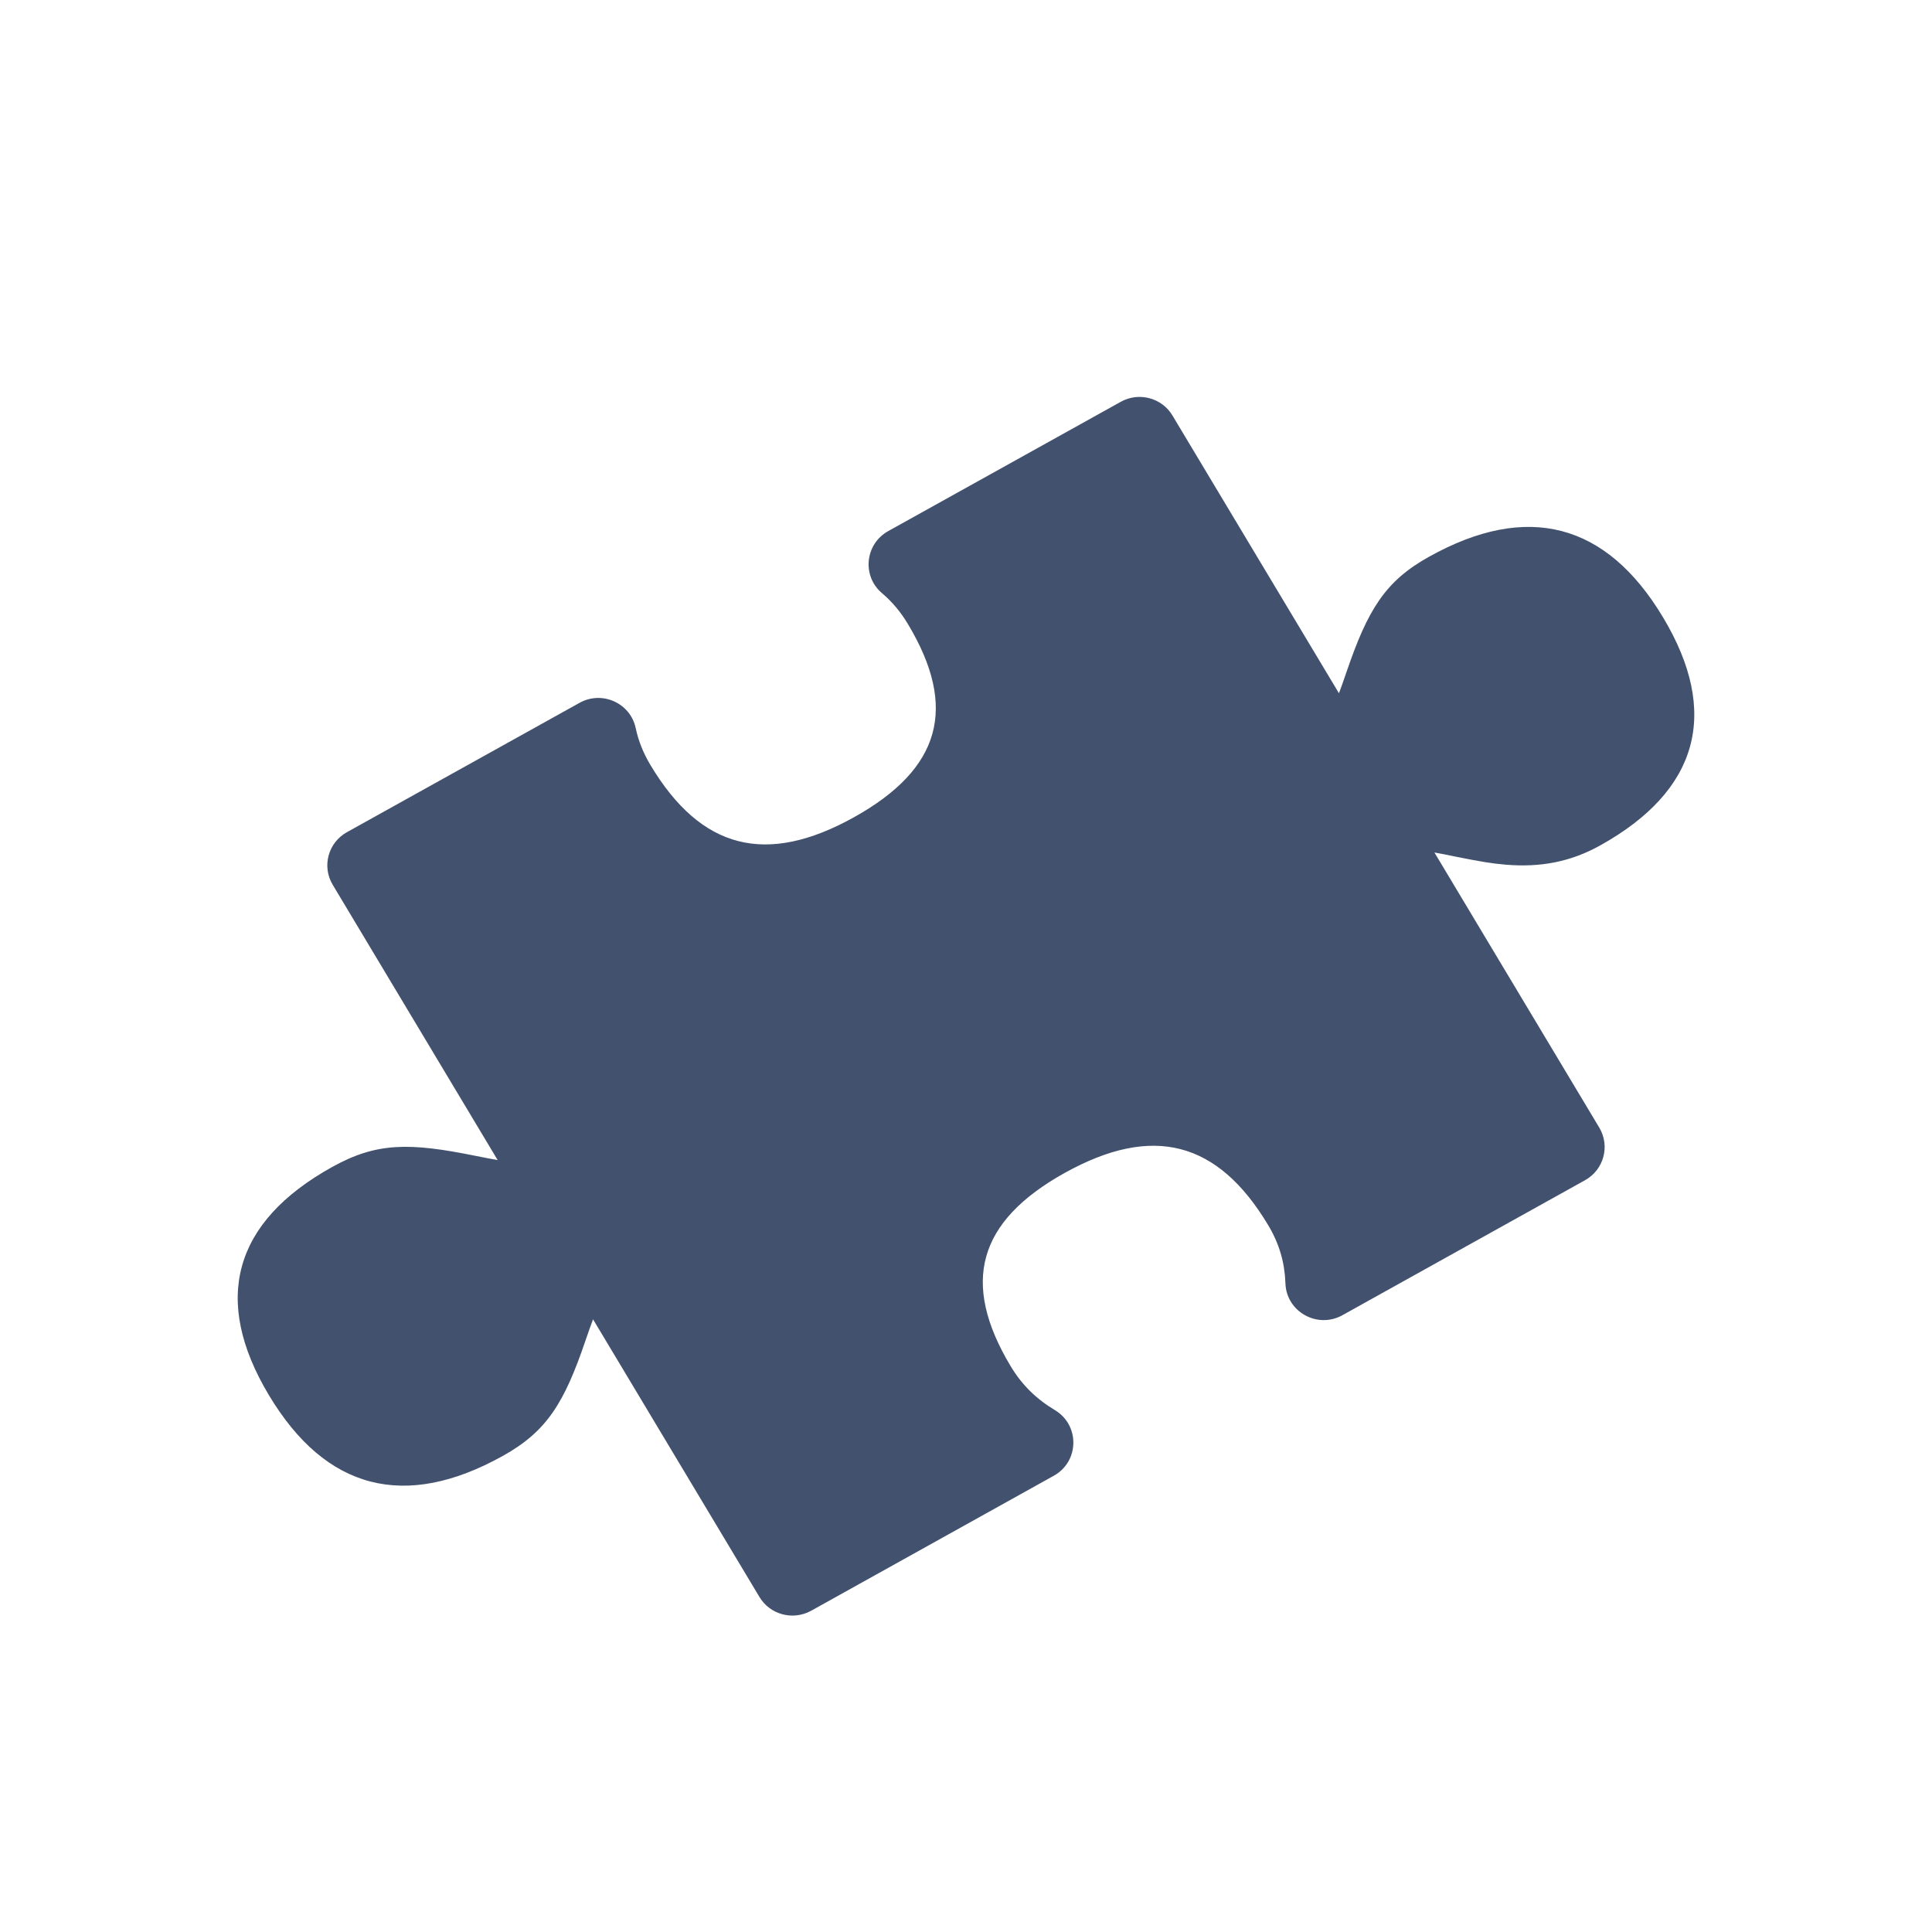
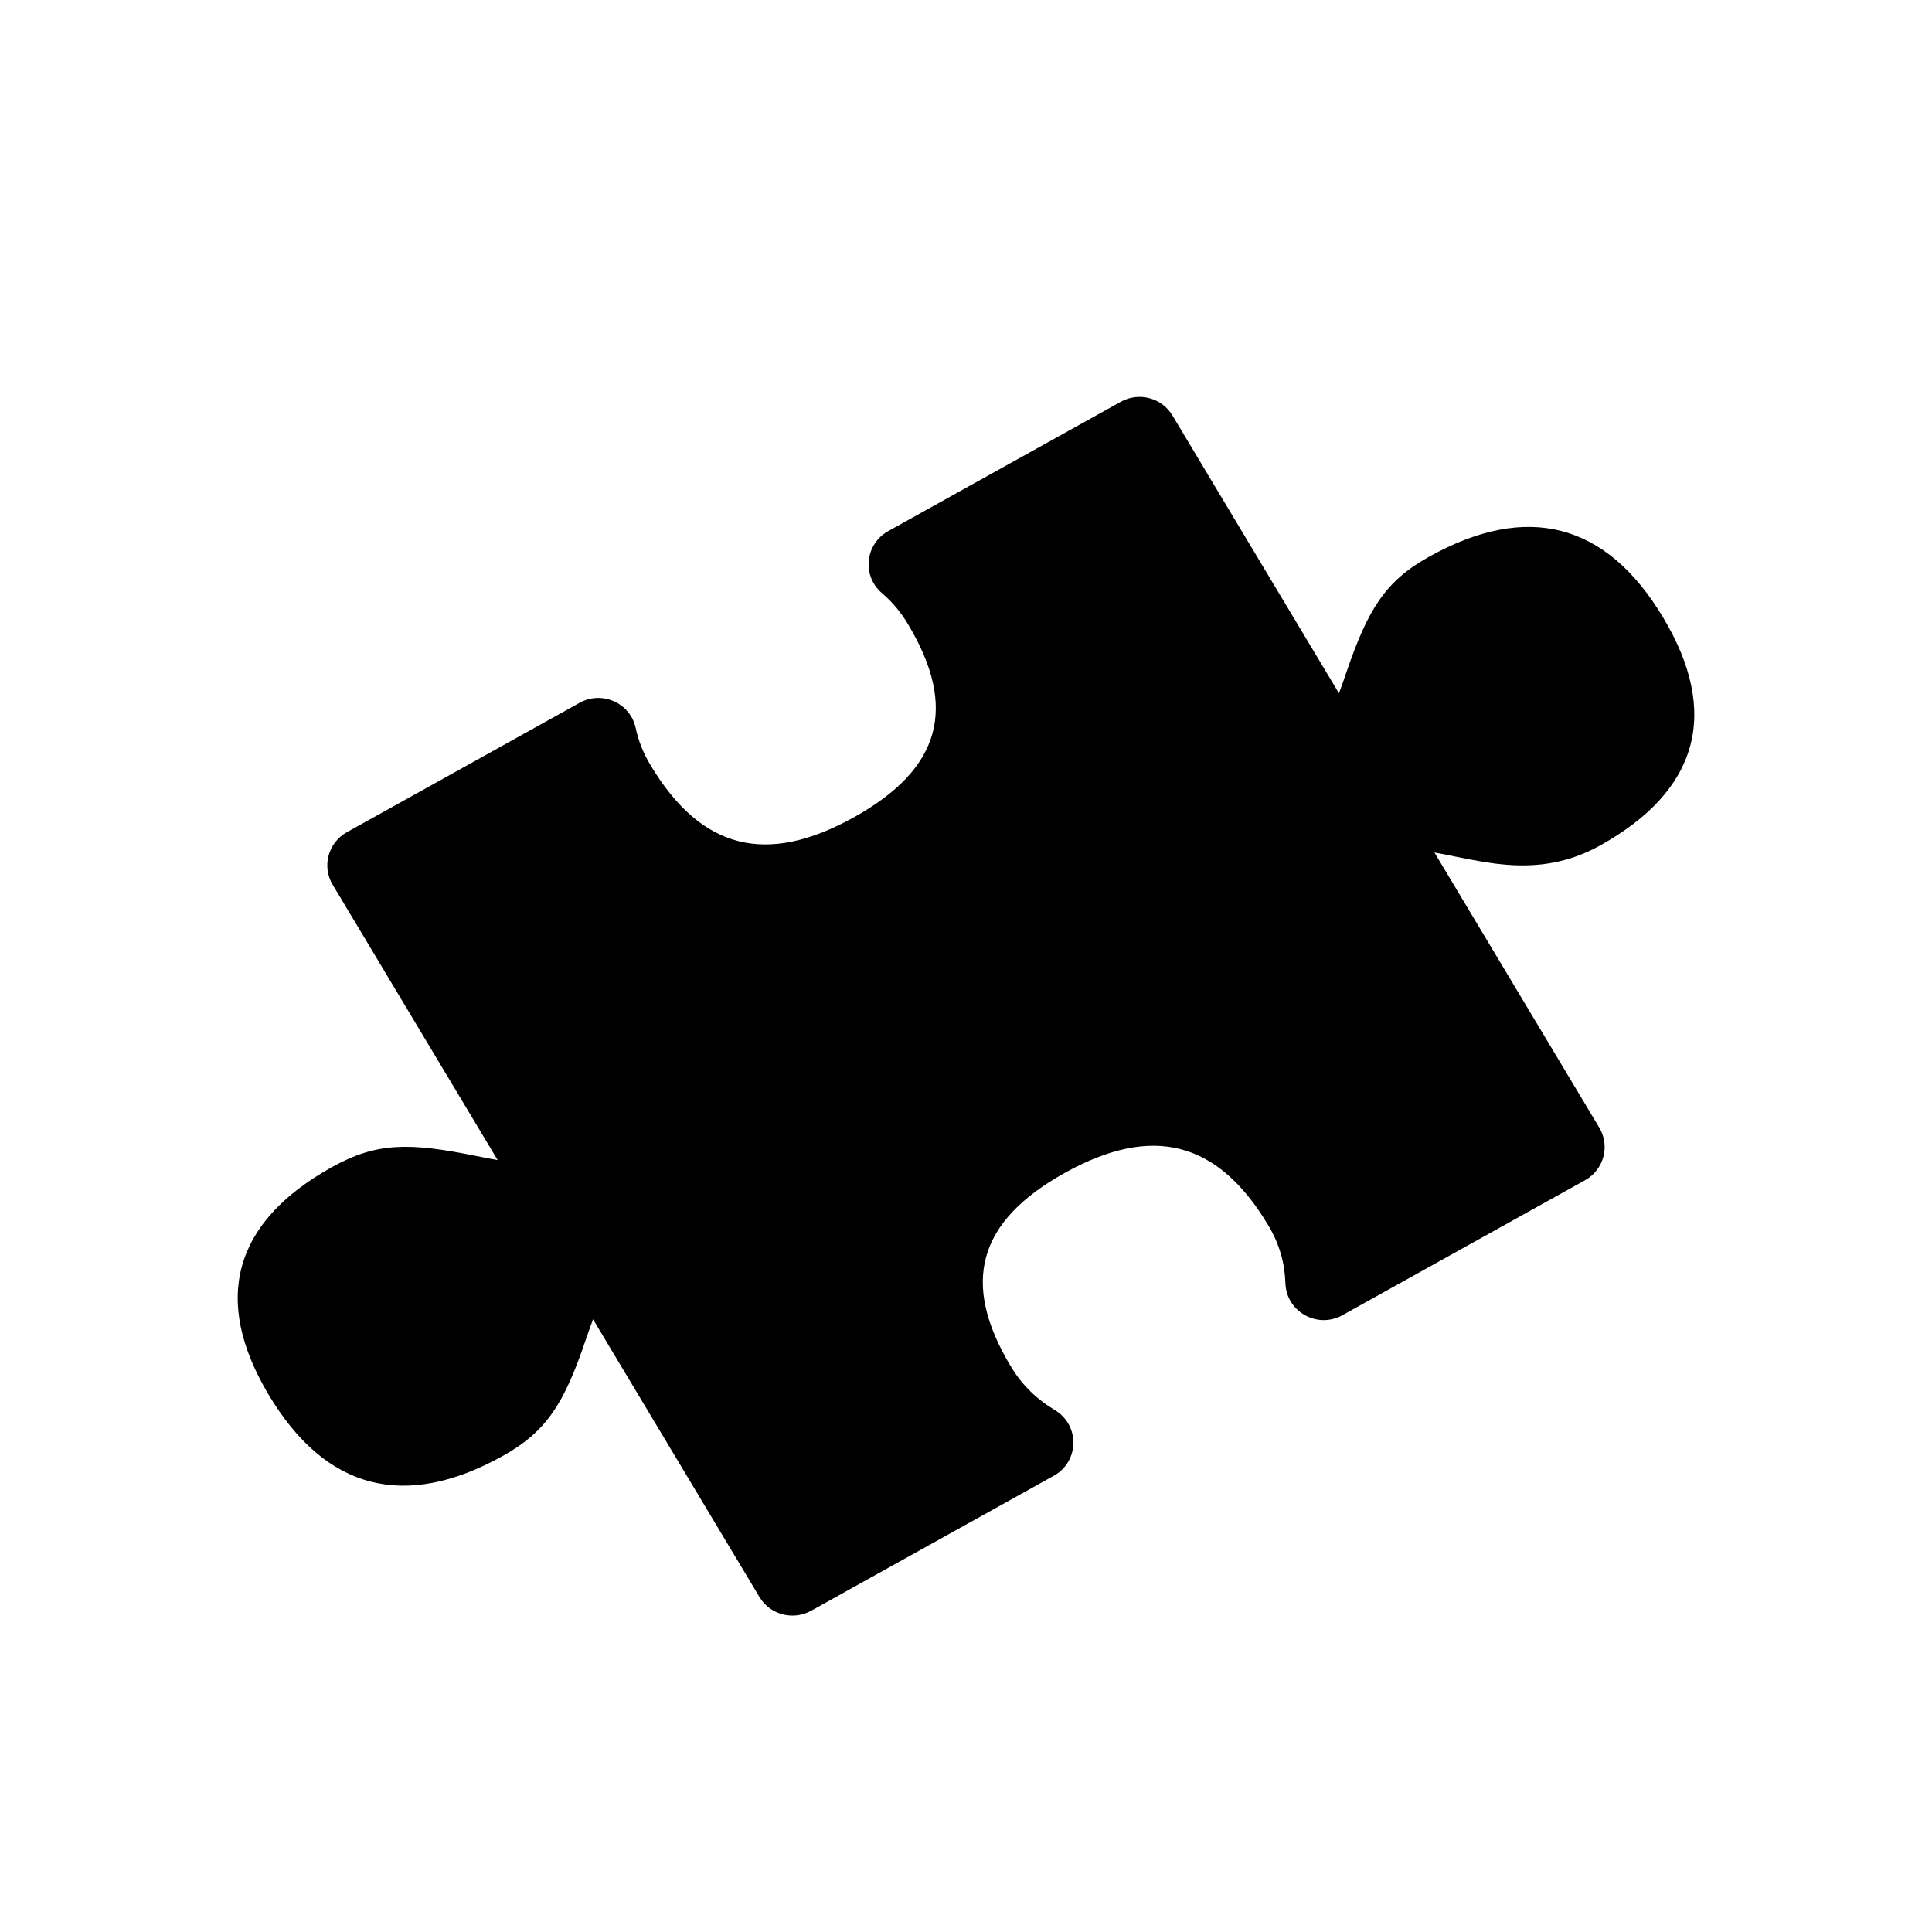
<svg xmlns="http://www.w3.org/2000/svg" width="24px" height="24px" viewBox="0 0 24 24" version="1.1">
  <defs />
  <g id="24-x-20" stroke="none" stroke-width="1" fill="none" fill-rule="evenodd">
-     <g id="editor-24x20/editor-addon" fill="#42526E">
+     <g id="editor-24x20/editor-addon" fill="currentColor">
      <g id="addon" transform="translate(2, 4)">
        <path d="M5.273,12.653 C5.01,13.427 4.793,13.782 4.246,14.086 C3.03,14.763 2.046,14.509 1.341,13.332 C0.63,12.146 0.899,11.179 2.124,10.498 C2.677,10.19 3.084,10.191 3.91,10.359 C4.021,10.381 4.108,10.398 4.182,10.411 L2.133,6.991 C1.996,6.763 2.076,6.468 2.309,6.338 L5.199,4.731 C5.479,4.575 5.831,4.733 5.897,5.045 C5.931,5.205 5.992,5.357 6.081,5.505 C6.707,6.55 7.517,6.759 8.607,6.153 C9.689,5.551 9.901,4.79 9.279,3.753 C9.19,3.603 9.083,3.476 8.956,3.368 C8.705,3.155 8.745,2.759 9.033,2.598 L11.923,0.991 C12.148,0.866 12.433,0.941 12.565,1.162 L14.633,4.612 C14.66,4.542 14.689,4.457 14.727,4.347 C14.991,3.574 15.207,3.218 15.754,2.915 C16.97,2.238 17.954,2.492 18.659,3.669 C19.37,4.855 19.101,5.822 17.877,6.503 C17.506,6.709 17.132,6.776 16.712,6.742 C16.53,6.727 16.395,6.704 16.09,6.643 C15.98,6.62 15.893,6.603 15.819,6.59 L17.867,10.008 C18.003,10.236 17.924,10.531 17.69,10.661 L14.676,12.338 C14.365,12.511 13.979,12.295 13.968,11.941 C13.959,11.687 13.894,11.453 13.753,11.218 C13.127,10.173 12.317,9.964 11.227,10.57 C10.145,11.172 9.933,11.934 10.554,12.97 C10.696,13.207 10.876,13.38 11.103,13.516 C11.416,13.703 11.409,14.155 11.091,14.332 L8.077,16.009 C7.851,16.134 7.566,16.059 7.434,15.838 L5.367,12.389 C5.34,12.459 5.311,12.544 5.273,12.653 Z" id="Shape" />
      </g>
    </g>
  </g>
</svg>
